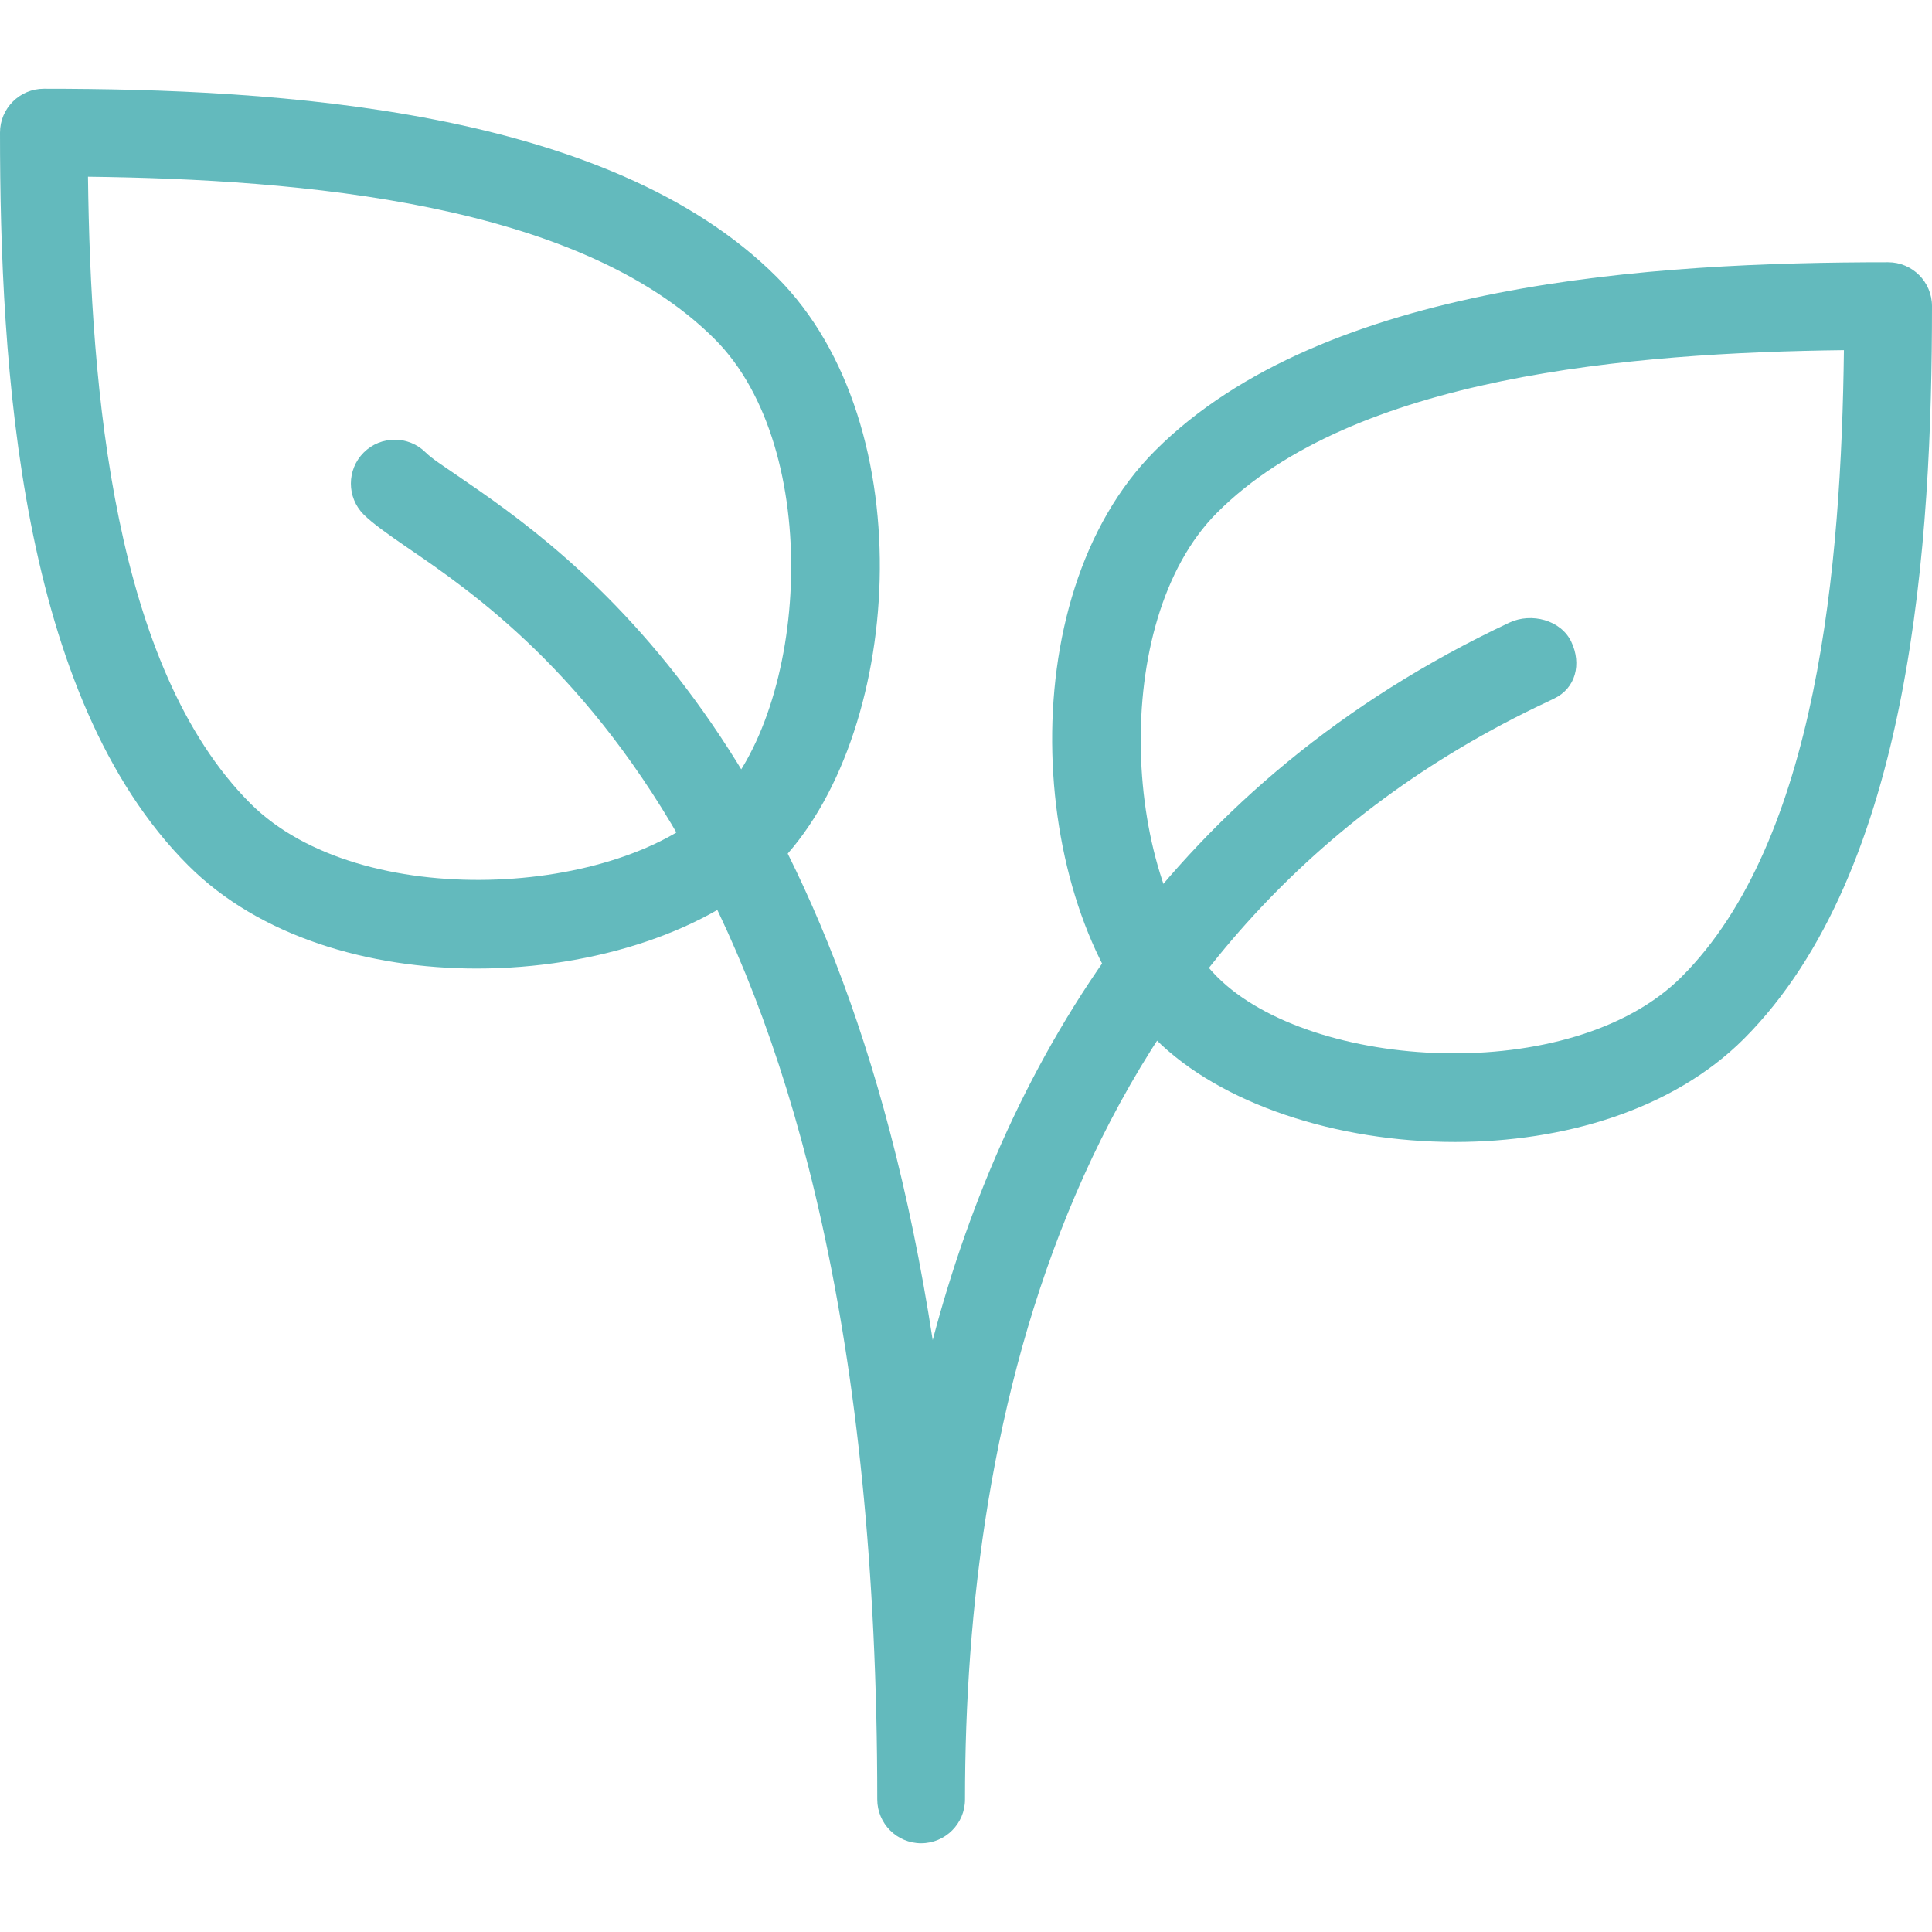
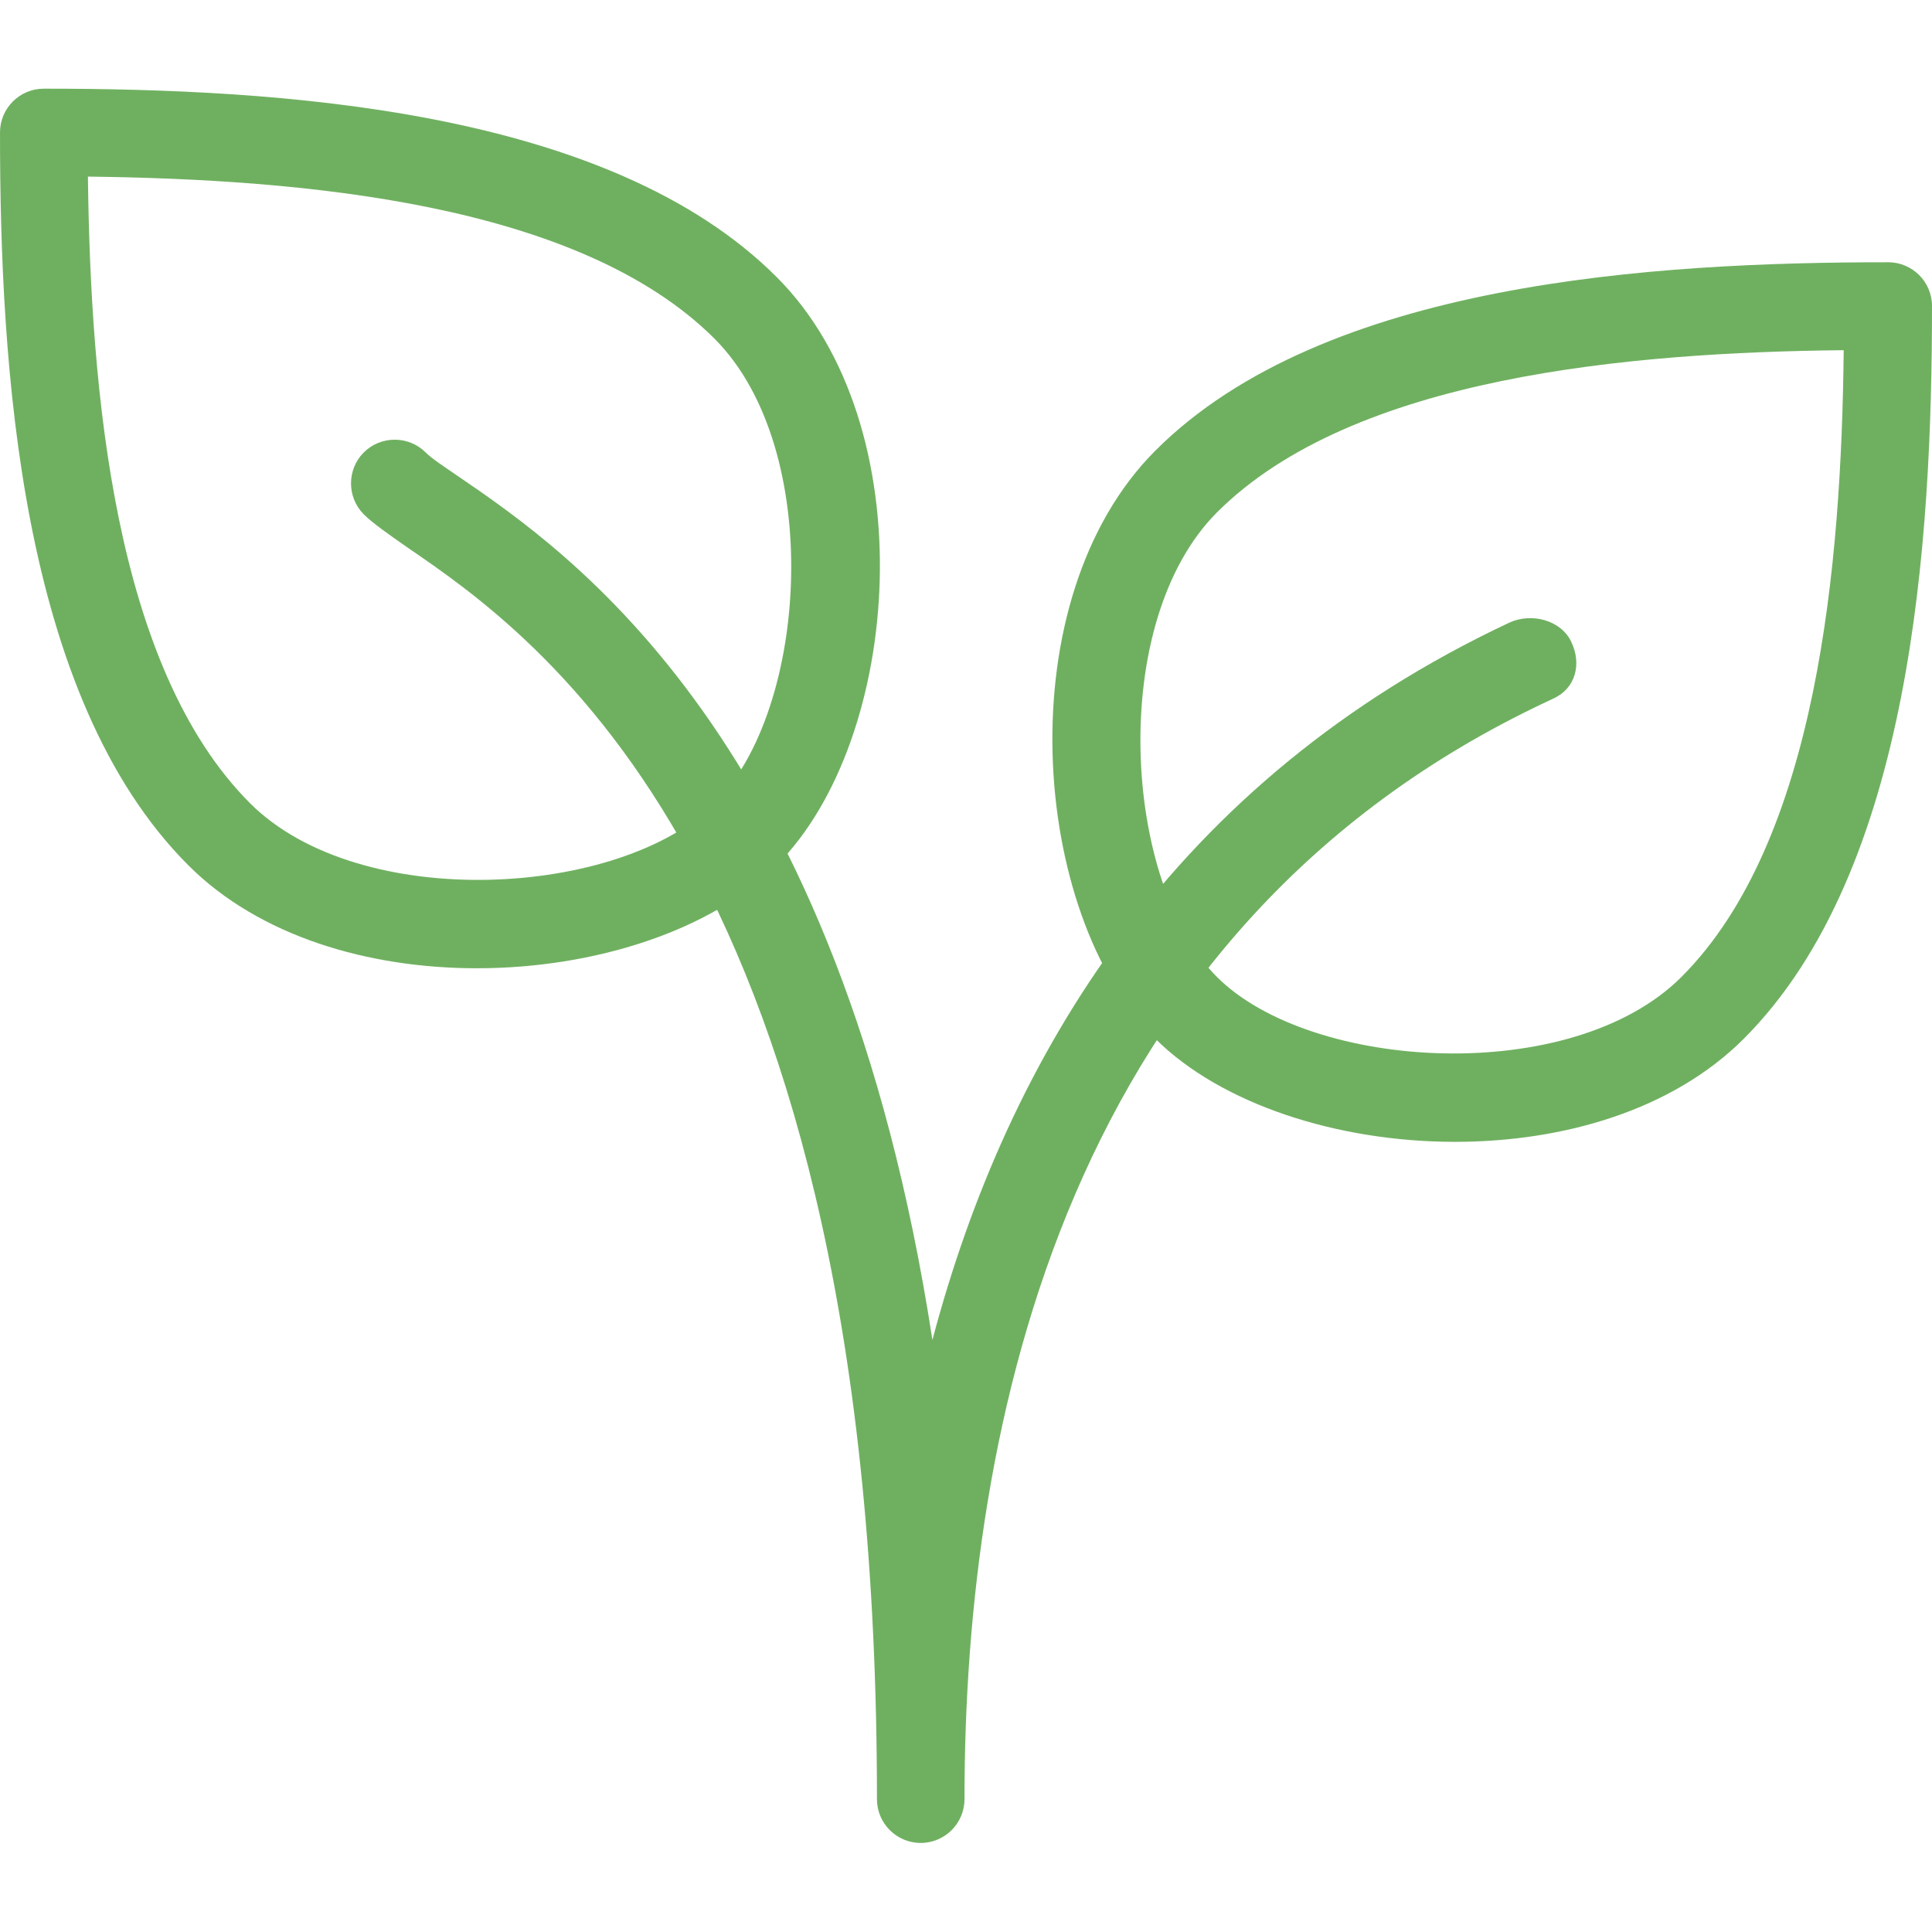
- <svg xmlns="http://www.w3.org/2000/svg" version="1.1" id="Layer_1" x="0px" y="0px" viewBox="0 0 469.824 469.824" style="enable-background:new 0 0 469.824 469.824;" xml:space="preserve" width="512px" height="512px">
+ <svg xmlns="http://www.w3.org/2000/svg" version="1.1" id="Layer_1" x="0px" y="0px" viewBox="0 0 512 512" style="enable-background:new 0 0 512 512;" xml:space="preserve">
+   <style type="text/css">
+ 	.st0{fill:#6FB060;}
+ </style>
  <g>
    <g>
      <g>
-         <path d="M188.885,67.36C147.84,26.336,67.52,21.579,10.667,21.579C4.779,21.579,0,26.357,0,32.245    c0,56.853,4.736,137.173,45.781,178.219c17.323,17.323,43.883,25.067,70.208,25.067c28.608,0,56.96-9.152,72.896-25.088    C219.456,179.872,225.067,103.52,188.885,67.36z M173.803,195.381c-22.827,22.805-86.208,26.709-112.917,0    C27.755,162.251,22.016,94.944,21.397,42.976c51.968,0.619,119.275,6.357,152.405,39.488    C200.512,109.173,196.608,172.576,173.803,195.381z" data-original="#000000" class="active-path" data-old_color="#000000" fill="#63BABD" />
+         <path class="st0" d="M205.8,73.4C161.1,28.7,73.6,23.5,11.6,23.5C5.2,23.5,0,28.7,0,35.1c0,62,5.2,149.5,49.9,194.2     c18.9,18.9,47.8,27.3,76.5,27.3c31.2,0,62.1-10,79.4-27.3C239.2,196,245.3,112.8,205.8,73.4z M189.4,212.9     c-24.9,24.9-93.9,29.1-123.1,0C30.2,176.8,24,103.5,23.3,46.8c56.6,0.7,130,6.9,166.1,43C218.5,119,214.3,188.1,189.4,212.9z" />
      </g>
    </g>
    <g>
      <g>
-         <path d="M459.157,63.776c-56.853,0-137.173,4.736-178.219,45.781c-36.181,36.16-30.571,112.512,0,143.083    c15.936,15.915,44.267,25.067,72.875,25.067c26.325,0,52.864-7.723,70.229-25.045c41.024-41.045,45.781-121.365,45.781-178.219    C469.824,68.555,465.045,63.776,459.157,63.776z M408.917,237.557c-26.709,26.709-90.112,22.805-112.917,0    c-22.805-22.805-26.709-86.208,0-112.917c33.131-33.131,100.437-38.869,152.405-39.488    C447.787,137.141,442.048,204.448,408.917,237.557z" data-original="#000000" class="active-path" data-old_color="#000000" fill="#63BABD" />
+         <path class="st0" d="M500.4,69.5c-62,0-149.5,5.2-194.2,49.9c-39.4,39.4-33.3,122.6,0,155.9c17.4,17.3,48.2,27.3,79.4,27.3     c28.7,0,57.6-8.4,76.5-27.3C506.8,230.6,512,143.1,512,81.1C512,74.7,506.8,69.5,500.4,69.5z M445.6,258.9     c-29.1,29.1-98.2,24.9-123.1,0c-24.9-24.9-29.1-93.9,0-123.1c36.1-36.1,109.5-42.4,166.1-43C488,149.5,481.7,222.8,445.6,258.9z" />
      </g>
    </g>
    <g>
      <g>
-         <path d="M382.123,156.107c-2.517-5.355-9.728-7.189-15.04-4.715c-81.813,38.464-122.005,105.536-140.267,174.485    c-22.592-146.603-87.936-191.296-115.648-210.261c-3.456-2.368-6.144-4.096-7.637-5.568c-4.16-4.16-10.923-4.16-15.083,0    c-4.16,4.16-4.16,10.923,0,15.083c2.112,2.091,5.76,4.715,10.688,8.085c31.232,21.355,114.197,78.123,114.197,304.363    c0,5.888,4.779,10.667,10.667,10.667s10.667-4.779,10.667-10.645c0-91.413,24.555-211.925,141.504-266.88    c0-0.021,1.728-0.832,1.728-0.832C383.211,167.371,384.64,161.44,382.123,156.107z" data-original="#000000" class="active-path" data-old_color="#000000" fill="#63BABD" />
+         <path class="st0" d="M416.4,170.1c-2.7-5.8-10.6-7.8-16.4-5.1c-89.2,41.9-133,115-152.9,190.1c-24.6-159.8-95.8-208.5-126-229.1     c-3.8-2.6-6.7-4.5-8.3-6.1c-4.5-4.5-11.9-4.5-16.4,0s-4.5,11.9,0,16.4c2.3,2.3,6.3,5.1,11.6,8.8c34,23.3,124.4,85.1,124.4,331.7     c0,6.4,5.2,11.6,11.6,11.6s11.6-5.2,11.6-11.6c0-99.6,26.8-230.9,154.2-290.8l1.9-0.9C417.6,182.4,419.2,175.9,416.4,170.1z" />
      </g>
    </g>
  </g>
</svg>
